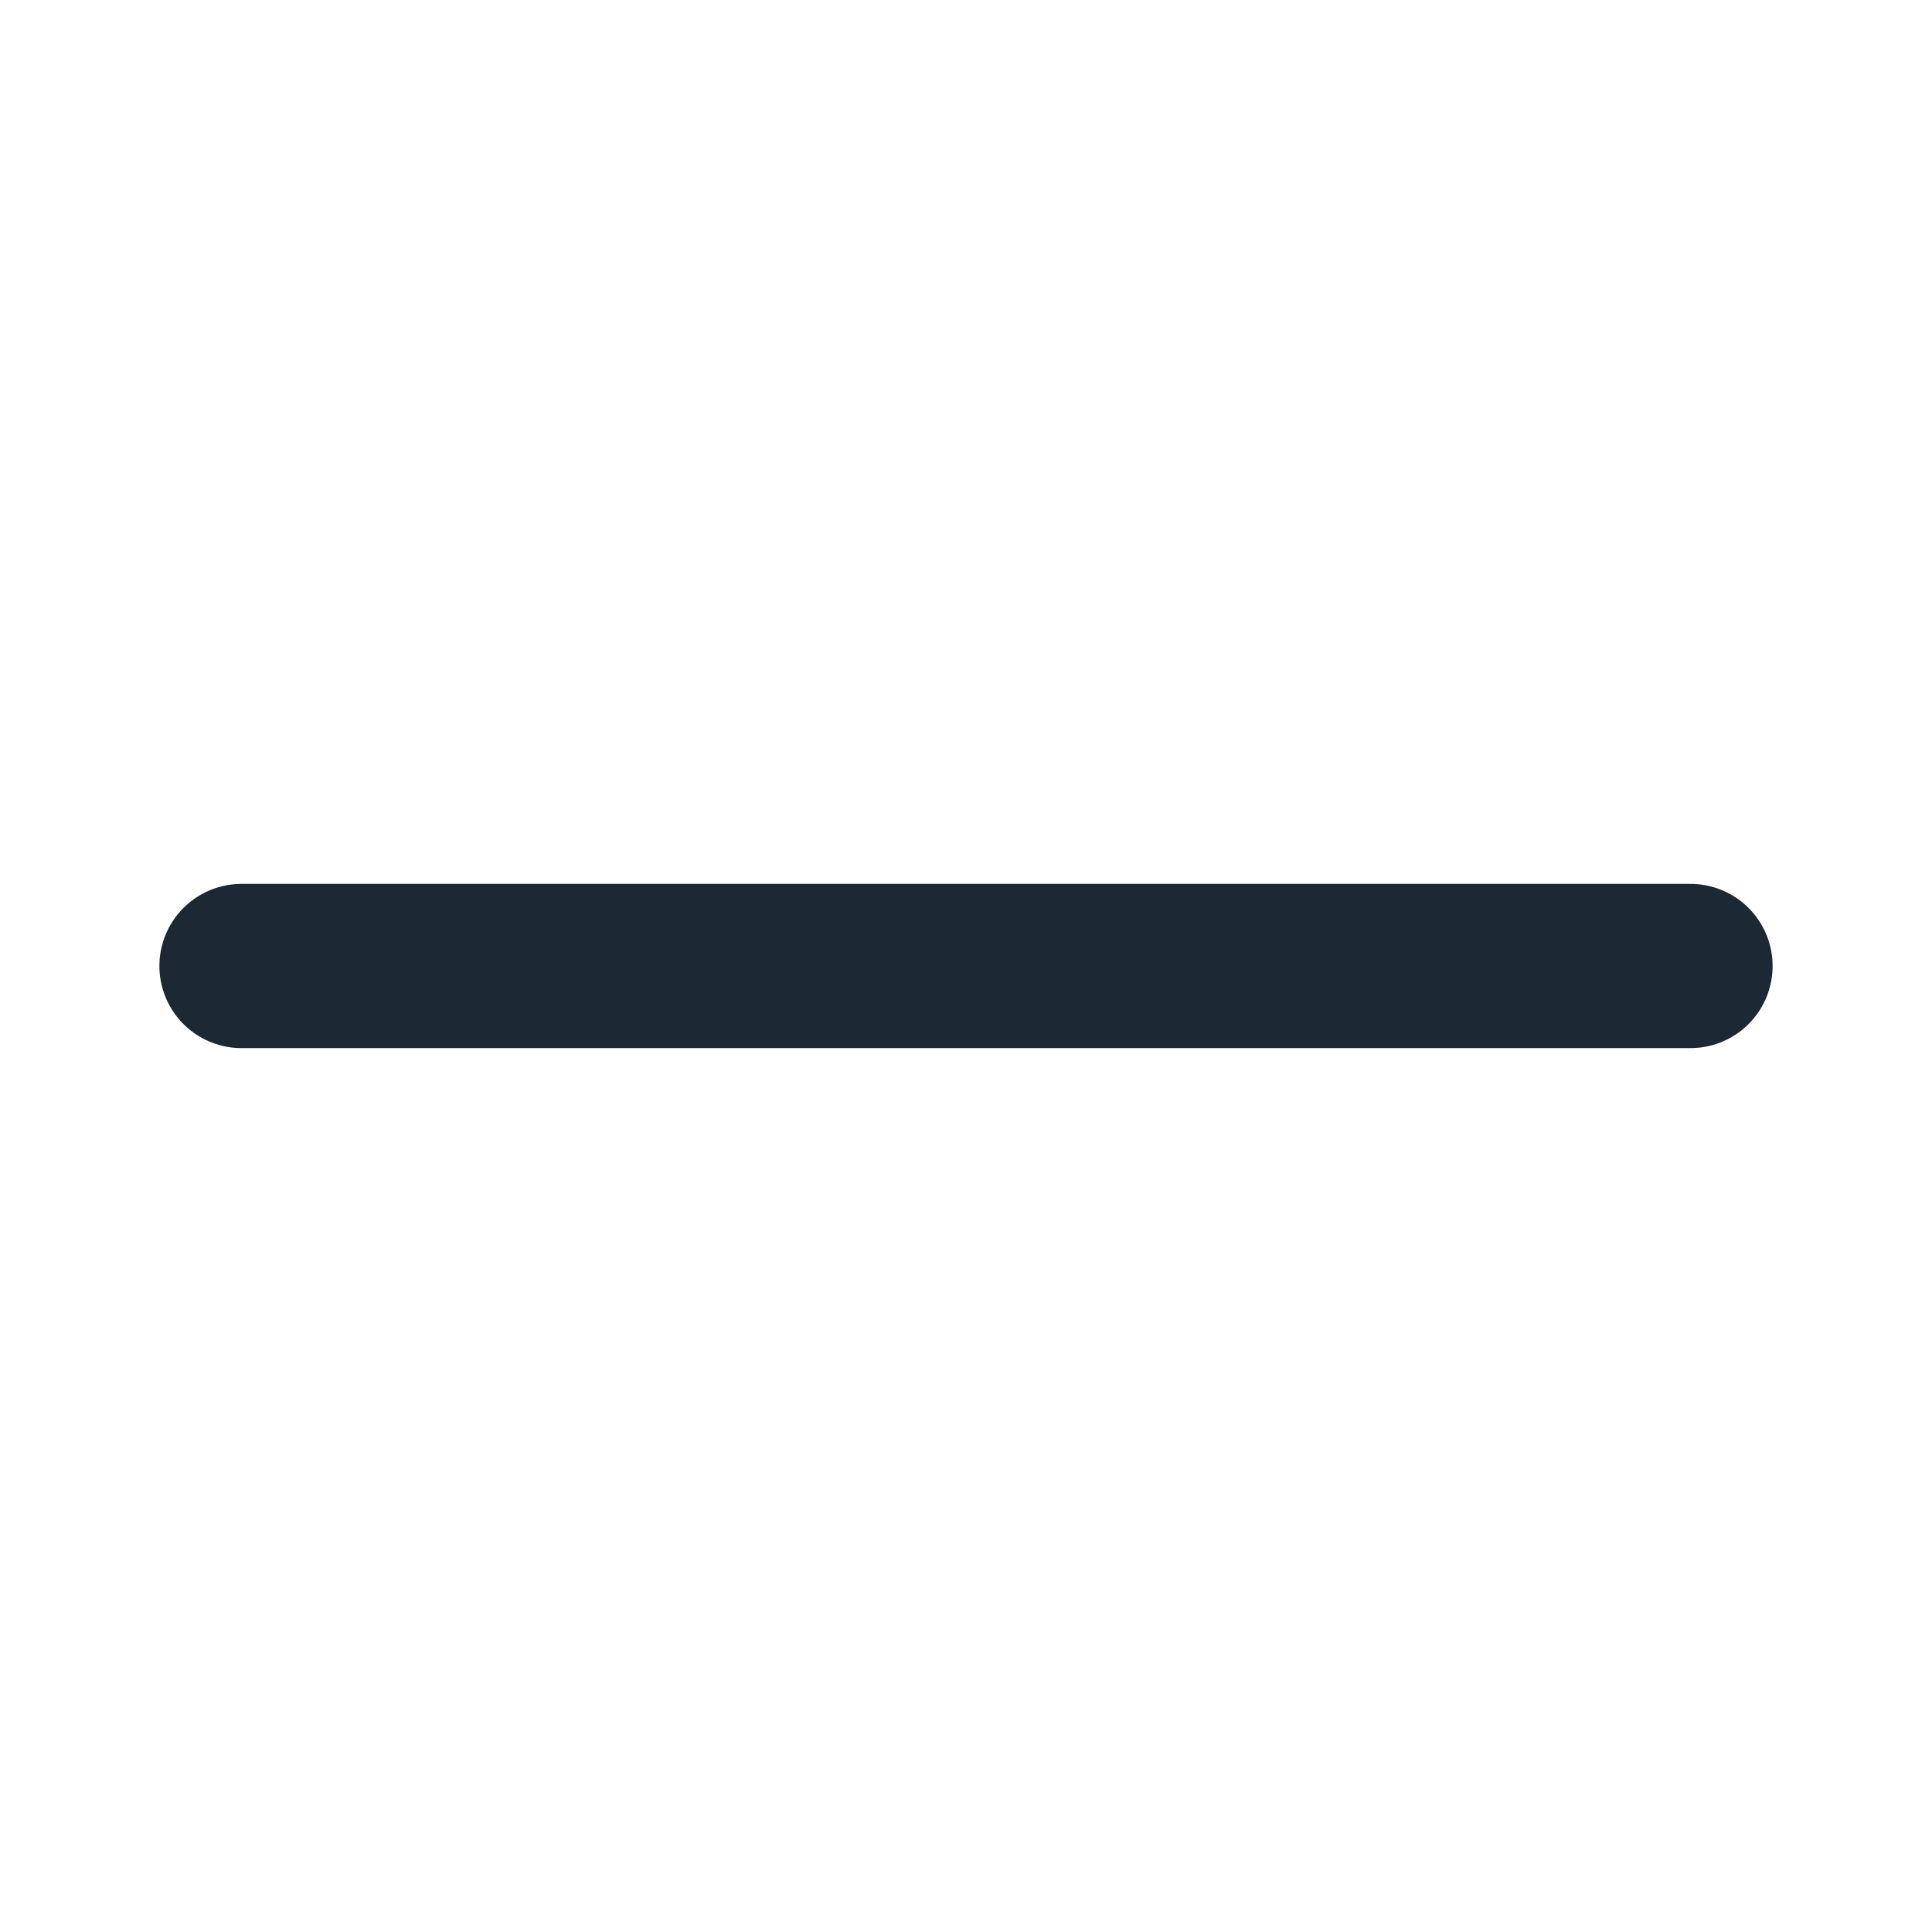
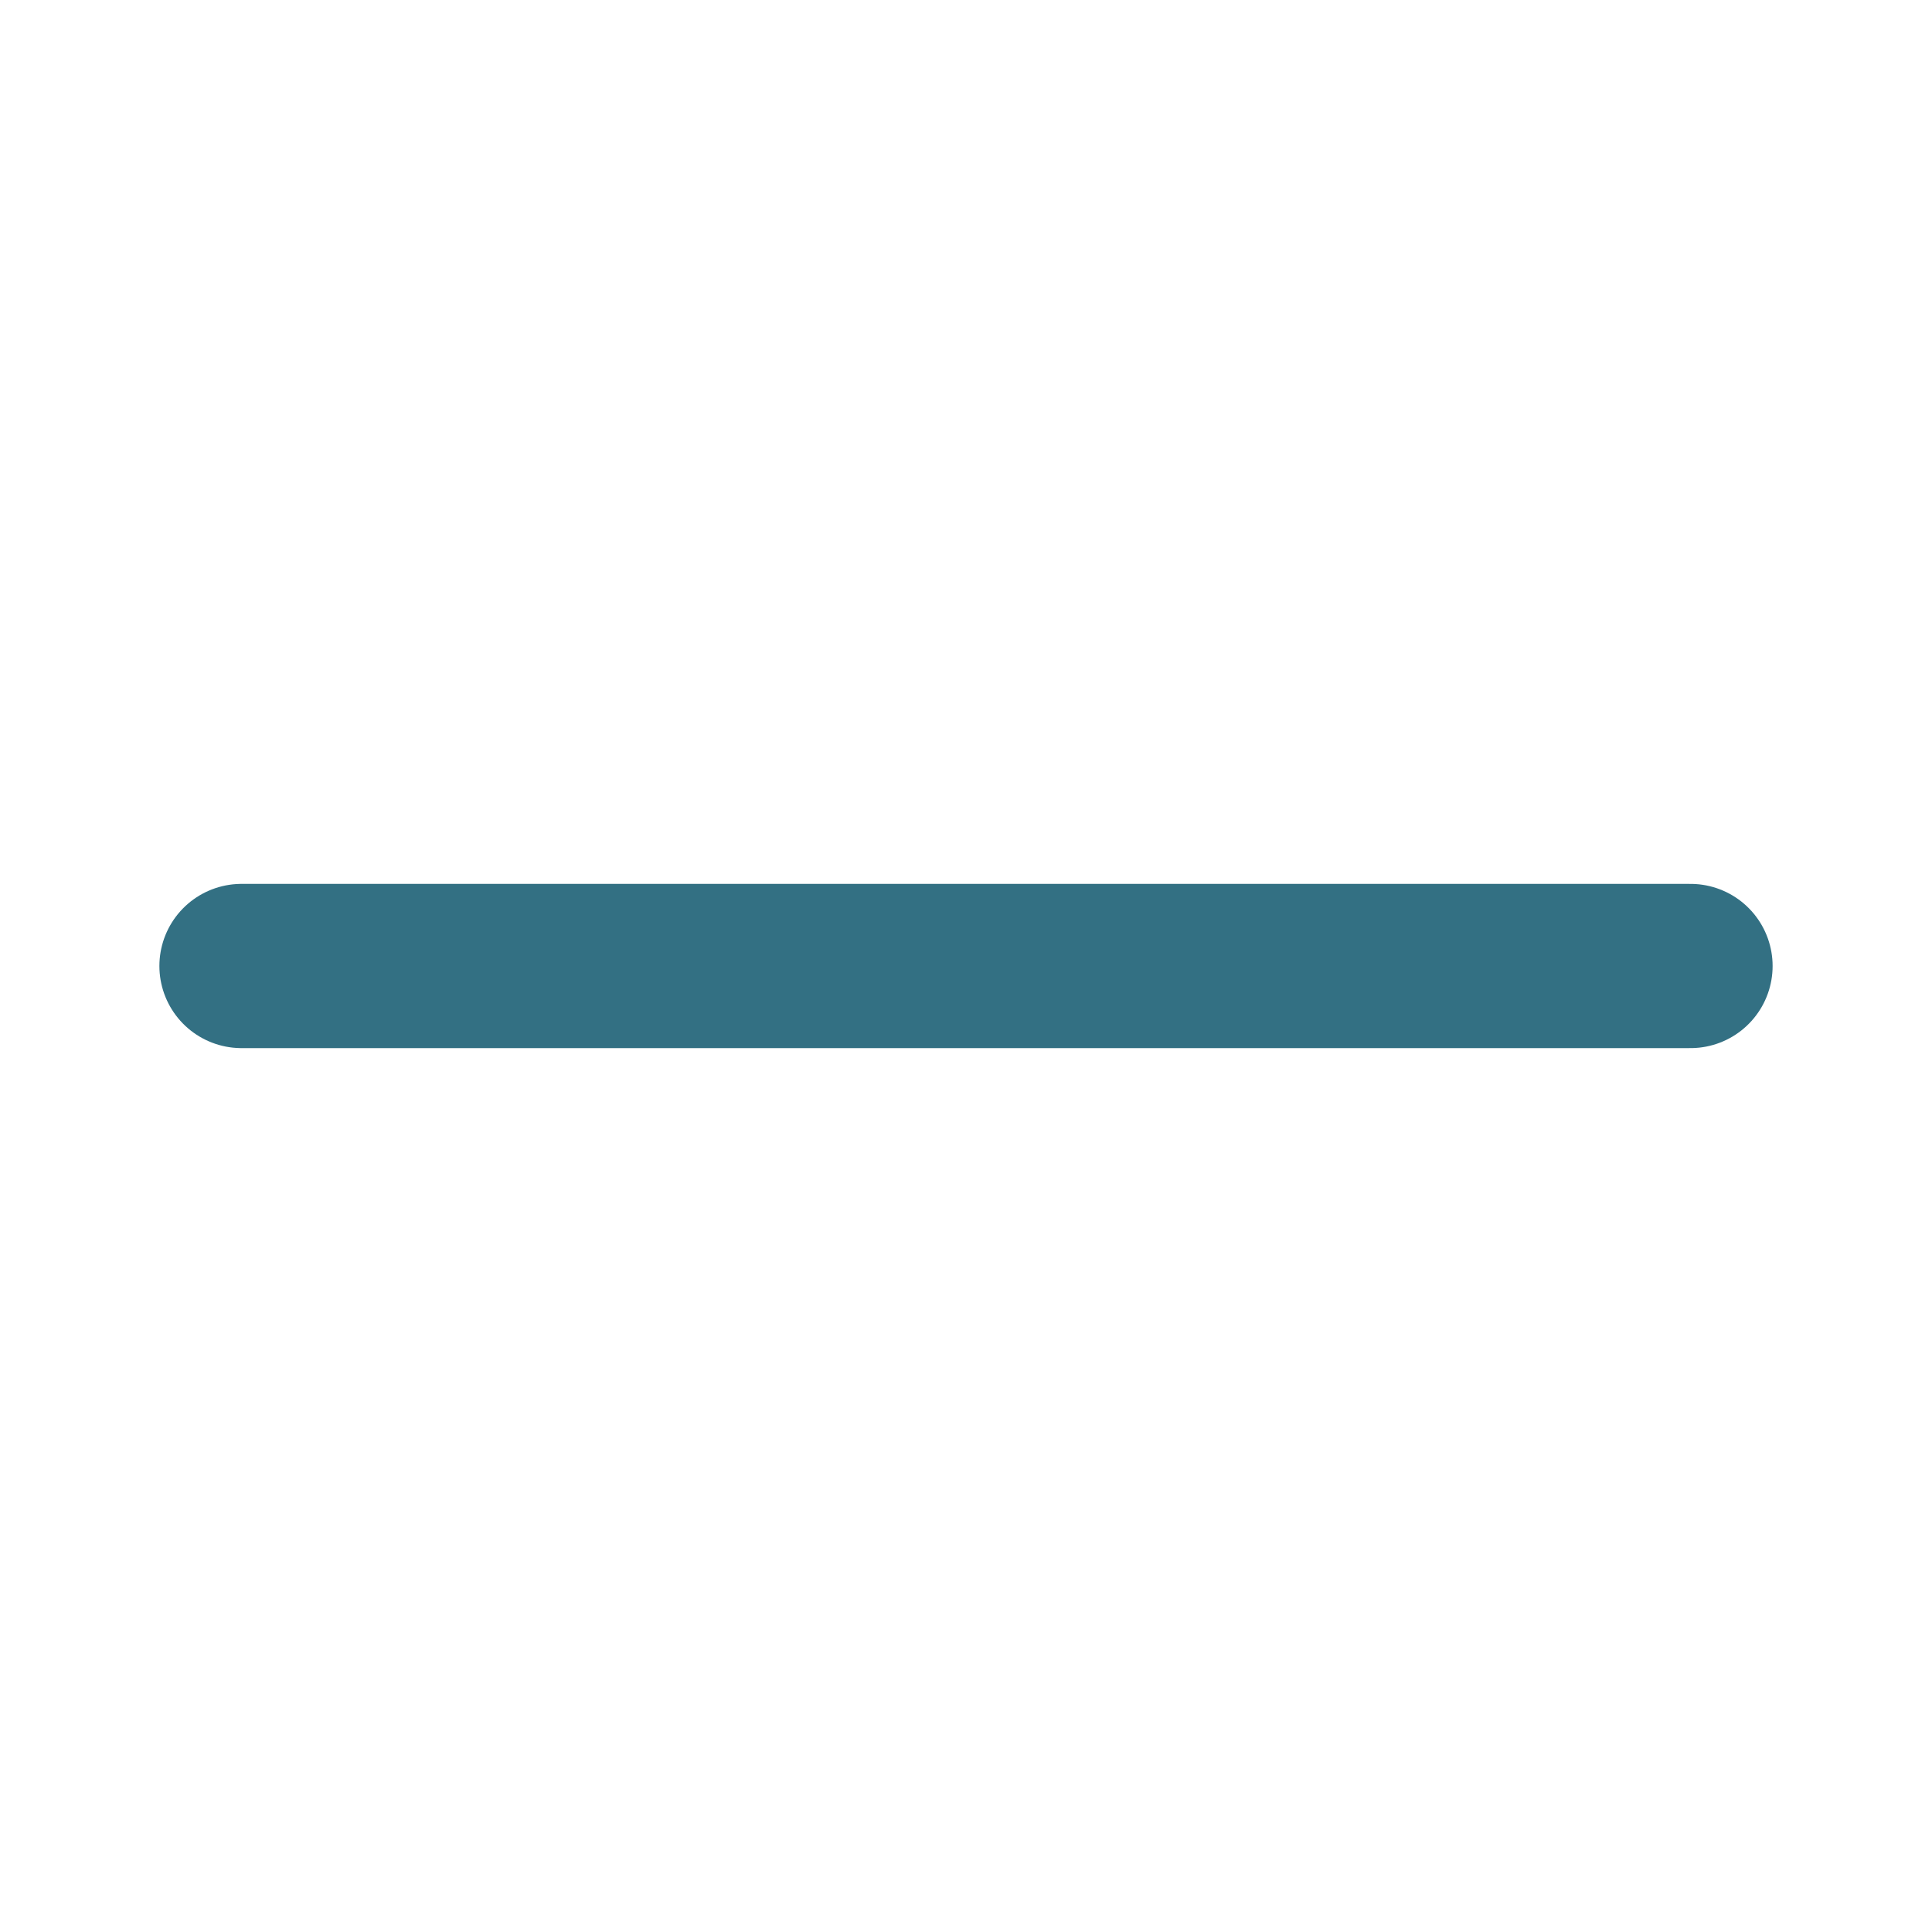
<svg xmlns="http://www.w3.org/2000/svg" preserveAspectRatio="none" overflow="visible" style="display: block;" width="20" height="20" viewBox="0 0 20 20" fill="none">
  <g id="CustomIcon/Minus">
-     <path id="Vector" d="M2.5 10H17.5" stroke-width="1.7" stroke-linecap="round" stroke="#1C2834" />
+     <path id="Vector" d="M2.5 10H17.5" stroke-width="1.7" stroke-linecap="round" stroke="#337083" />
  </g>
</svg>
